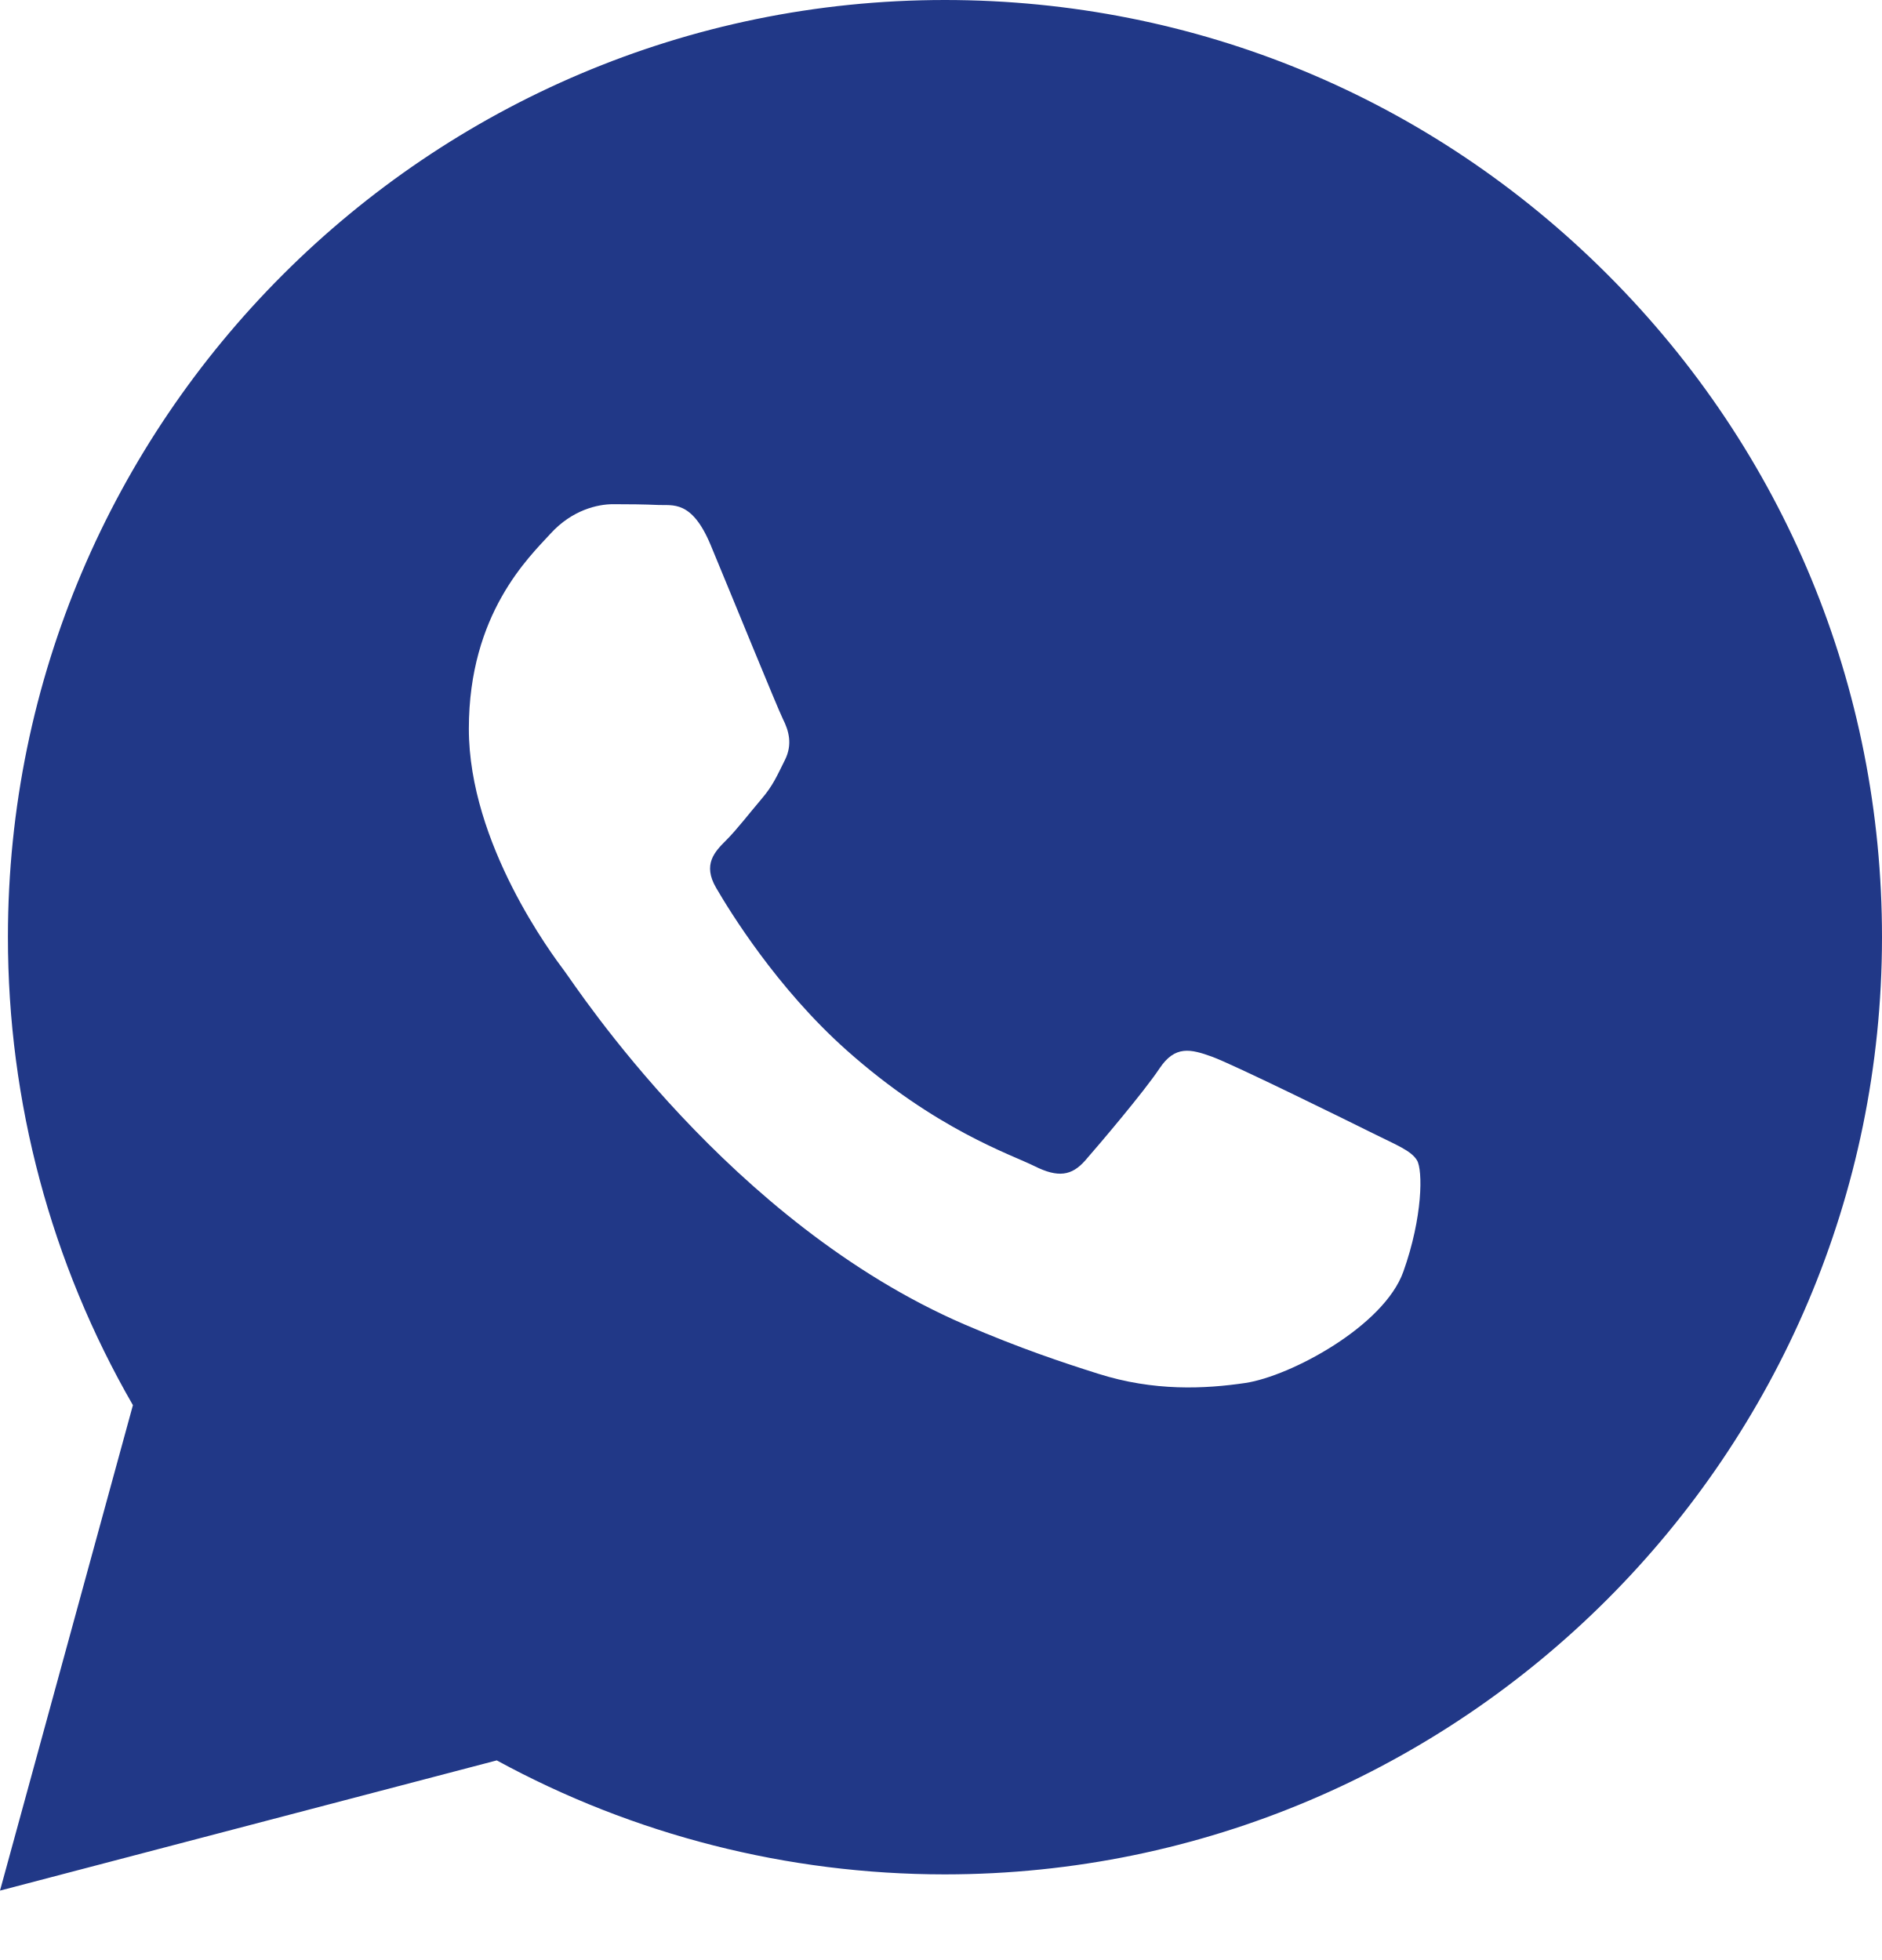
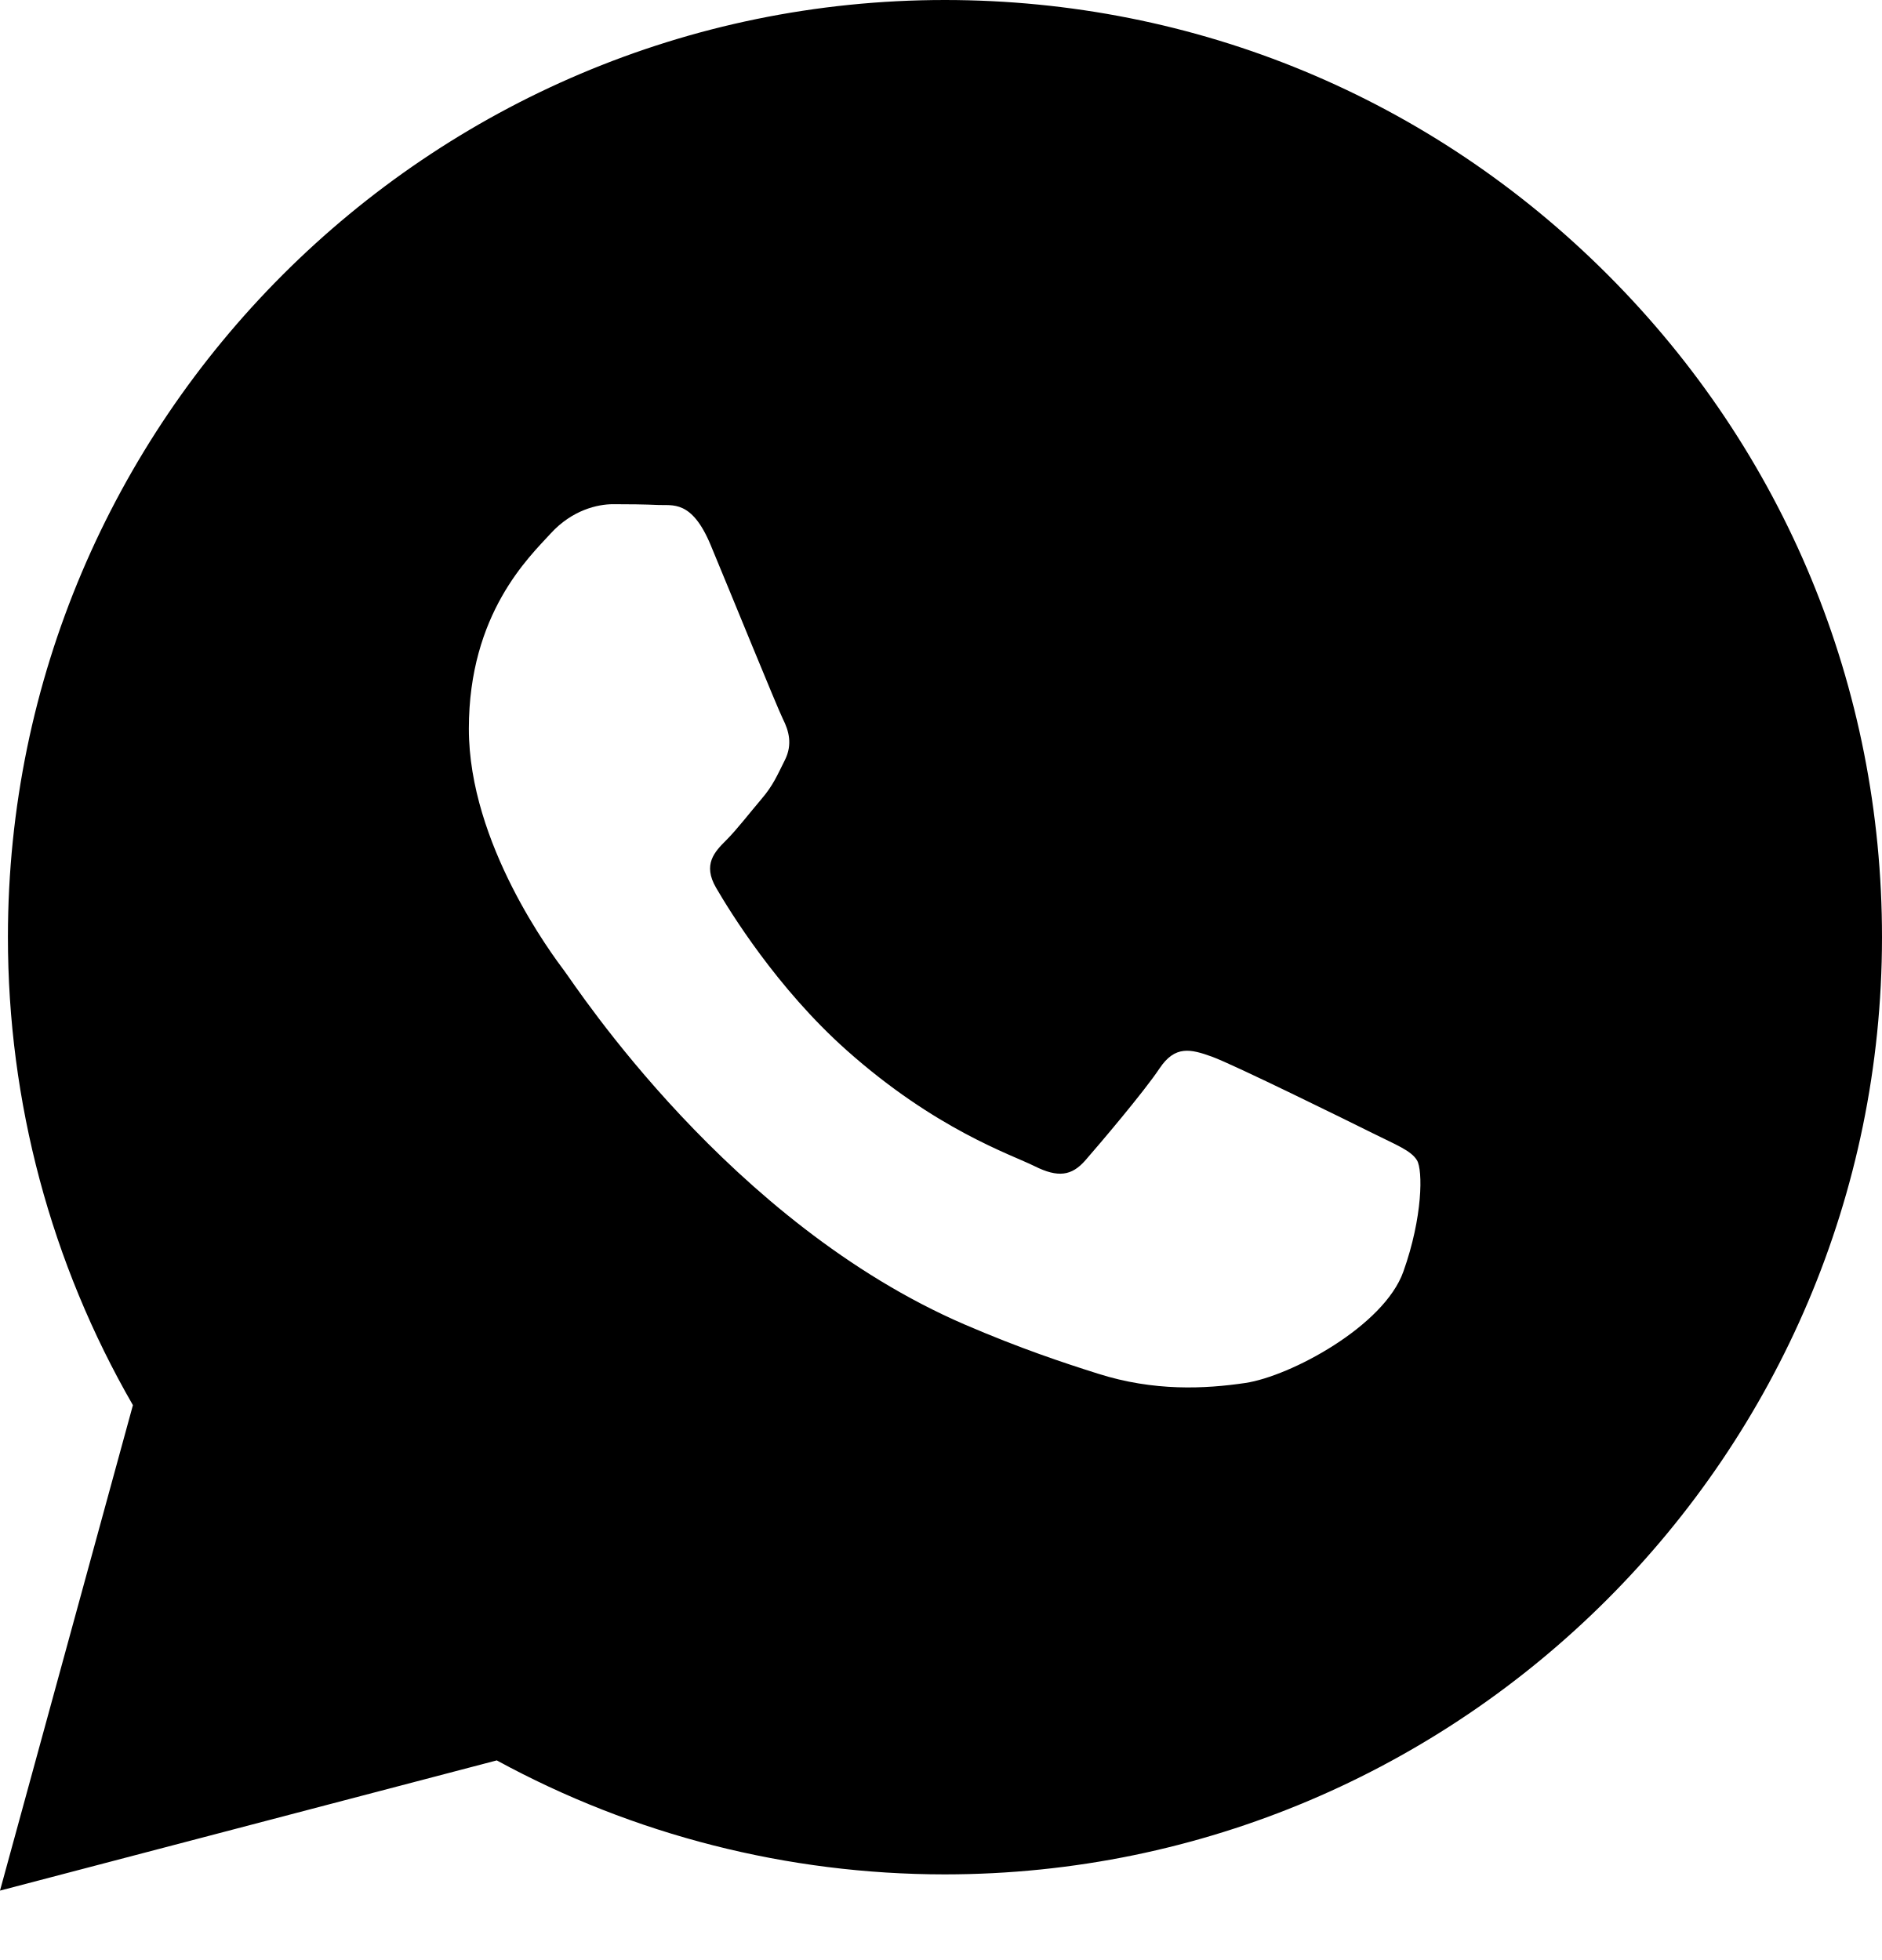
- <svg xmlns="http://www.w3.org/2000/svg" width="24" height="25" viewBox="0 0 24 25" fill="none">
-   <path d="M12.05 0C15.246 0.001 18.247 1.246 20.503 3.505C22.759 5.763 24.001 8.765 24 11.958C23.997 18.545 18.638 23.905 12.05 23.908H12.045C10.045 23.907 8.08 23.406 6.335 22.454L0 24.115L1.695 17.923C0.65 16.111 0.1 14.055 0.101 11.949C0.103 5.361 5.463 0 12.05 0ZM7.819 6.431C7.62 6.431 7.297 6.505 7.023 6.804C6.75 7.103 5.979 7.825 5.979 9.295C5.979 10.764 7.047 12.184 7.197 12.384C7.347 12.583 9.304 15.599 12.299 16.893C13.011 17.2 13.567 17.384 14.001 17.521C14.716 17.749 15.367 17.716 15.881 17.64C16.455 17.554 17.648 16.917 17.896 16.22C18.145 15.522 18.145 14.924 18.07 14.8C17.996 14.675 17.797 14.6 17.499 14.451C17.2 14.302 15.732 13.579 15.458 13.479C15.184 13.38 14.985 13.33 14.786 13.629C14.587 13.928 14.015 14.601 13.841 14.8C13.667 14.999 13.493 15.024 13.194 14.875C12.896 14.726 11.934 14.41 10.793 13.393C9.905 12.601 9.306 11.623 9.132 11.324C8.958 11.025 9.113 10.864 9.263 10.715C9.397 10.581 9.562 10.366 9.711 10.191C9.86 10.017 9.91 9.892 10.01 9.693C10.109 9.494 10.059 9.32 9.984 9.171C9.91 9.021 9.312 7.551 9.063 6.953C8.821 6.371 8.575 6.451 8.392 6.441C8.218 6.433 8.018 6.431 7.819 6.431Z" fill="#213887" />
+ <svg xmlns="http://www.w3.org/2000/svg" width="24" height="25" viewBox="0 0 24 25">
+   <path d="M12.05 0C15.246 0.001 18.247 1.246 20.503 3.505C22.759 5.763 24.001 8.765 24 11.958C23.997 18.545 18.638 23.905 12.05 23.908H12.045C10.045 23.907 8.08 23.406 6.335 22.454L0 24.115L1.695 17.923C0.65 16.111 0.1 14.055 0.101 11.949C0.103 5.361 5.463 0 12.05 0ZM7.819 6.431C7.62 6.431 7.297 6.505 7.023 6.804C6.75 7.103 5.979 7.825 5.979 9.295C5.979 10.764 7.047 12.184 7.197 12.384C7.347 12.583 9.304 15.599 12.299 16.893C13.011 17.2 13.567 17.384 14.001 17.521C14.716 17.749 15.367 17.716 15.881 17.64C16.455 17.554 17.648 16.917 17.896 16.22C18.145 15.522 18.145 14.924 18.07 14.8C17.996 14.675 17.797 14.6 17.499 14.451C17.2 14.302 15.732 13.579 15.458 13.479C15.184 13.38 14.985 13.33 14.786 13.629C14.587 13.928 14.015 14.601 13.841 14.8C13.667 14.999 13.493 15.024 13.194 14.875C12.896 14.726 11.934 14.41 10.793 13.393C9.905 12.601 9.306 11.623 9.132 11.324C8.958 11.025 9.113 10.864 9.263 10.715C9.397 10.581 9.562 10.366 9.711 10.191C9.86 10.017 9.91 9.892 10.01 9.693C10.109 9.494 10.059 9.32 9.984 9.171C9.91 9.021 9.312 7.551 9.063 6.953C8.821 6.371 8.575 6.451 8.392 6.441C8.218 6.433 8.018 6.431 7.819 6.431Z" />
</svg>
